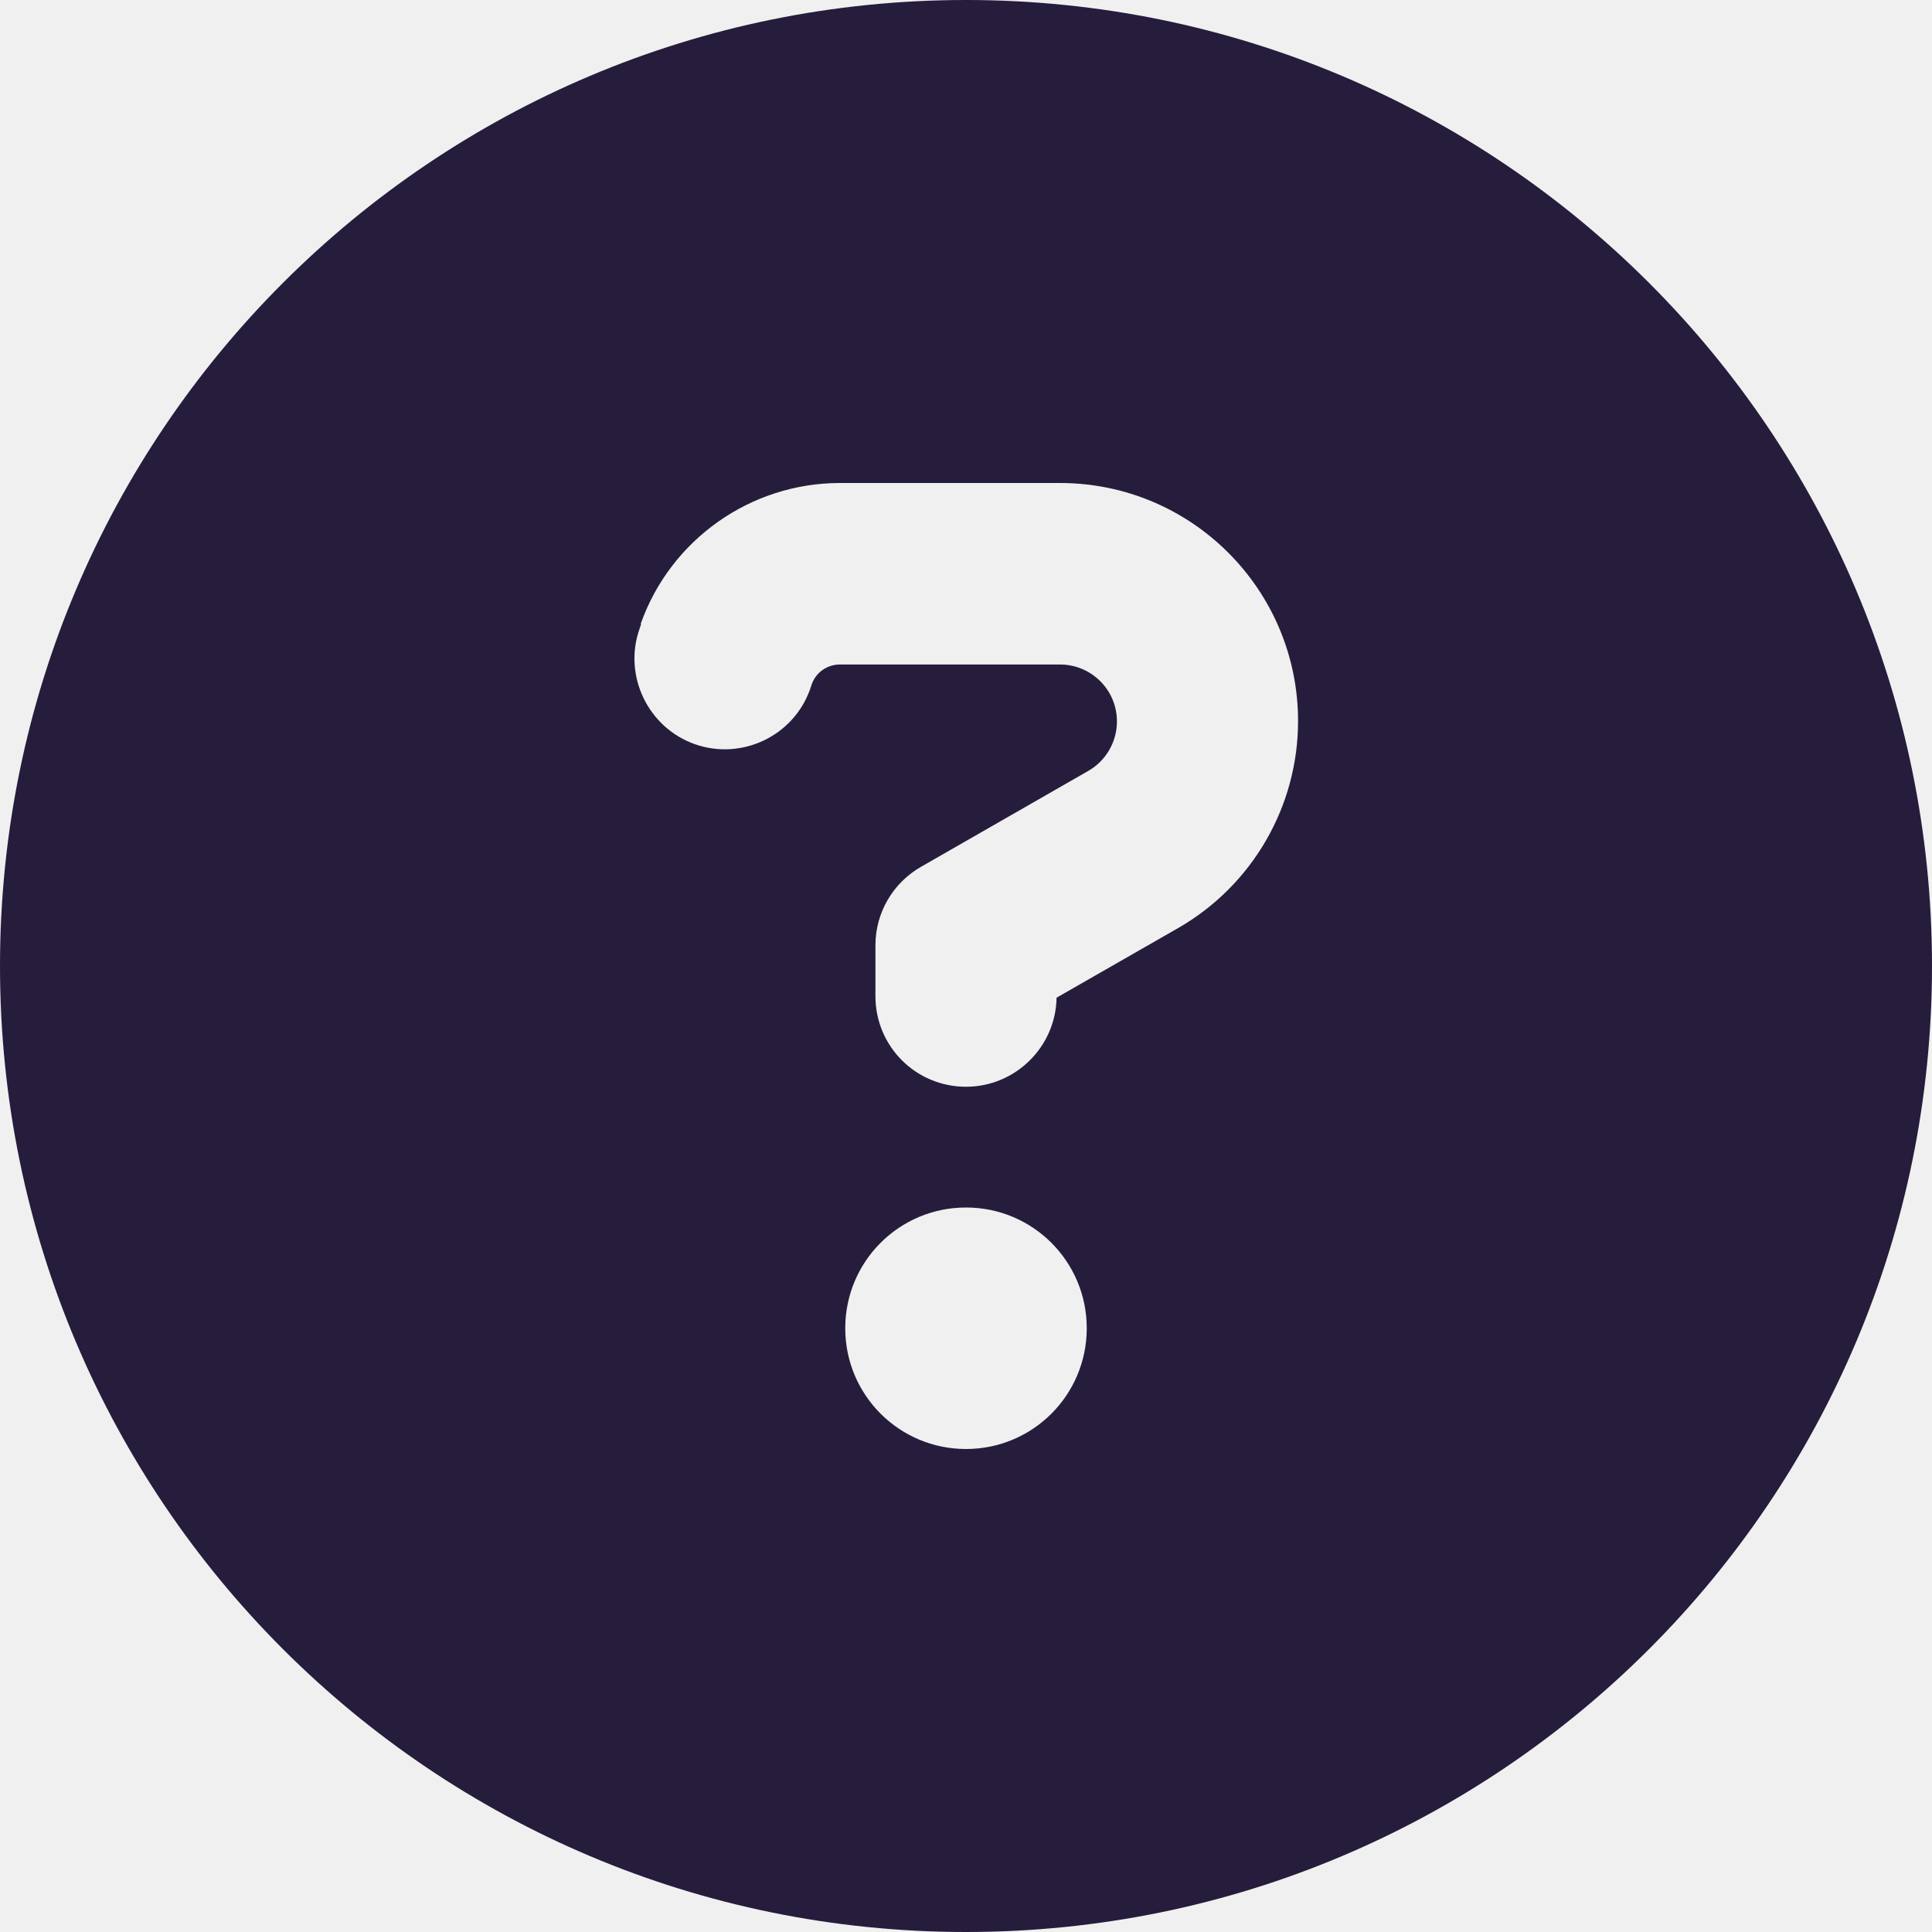
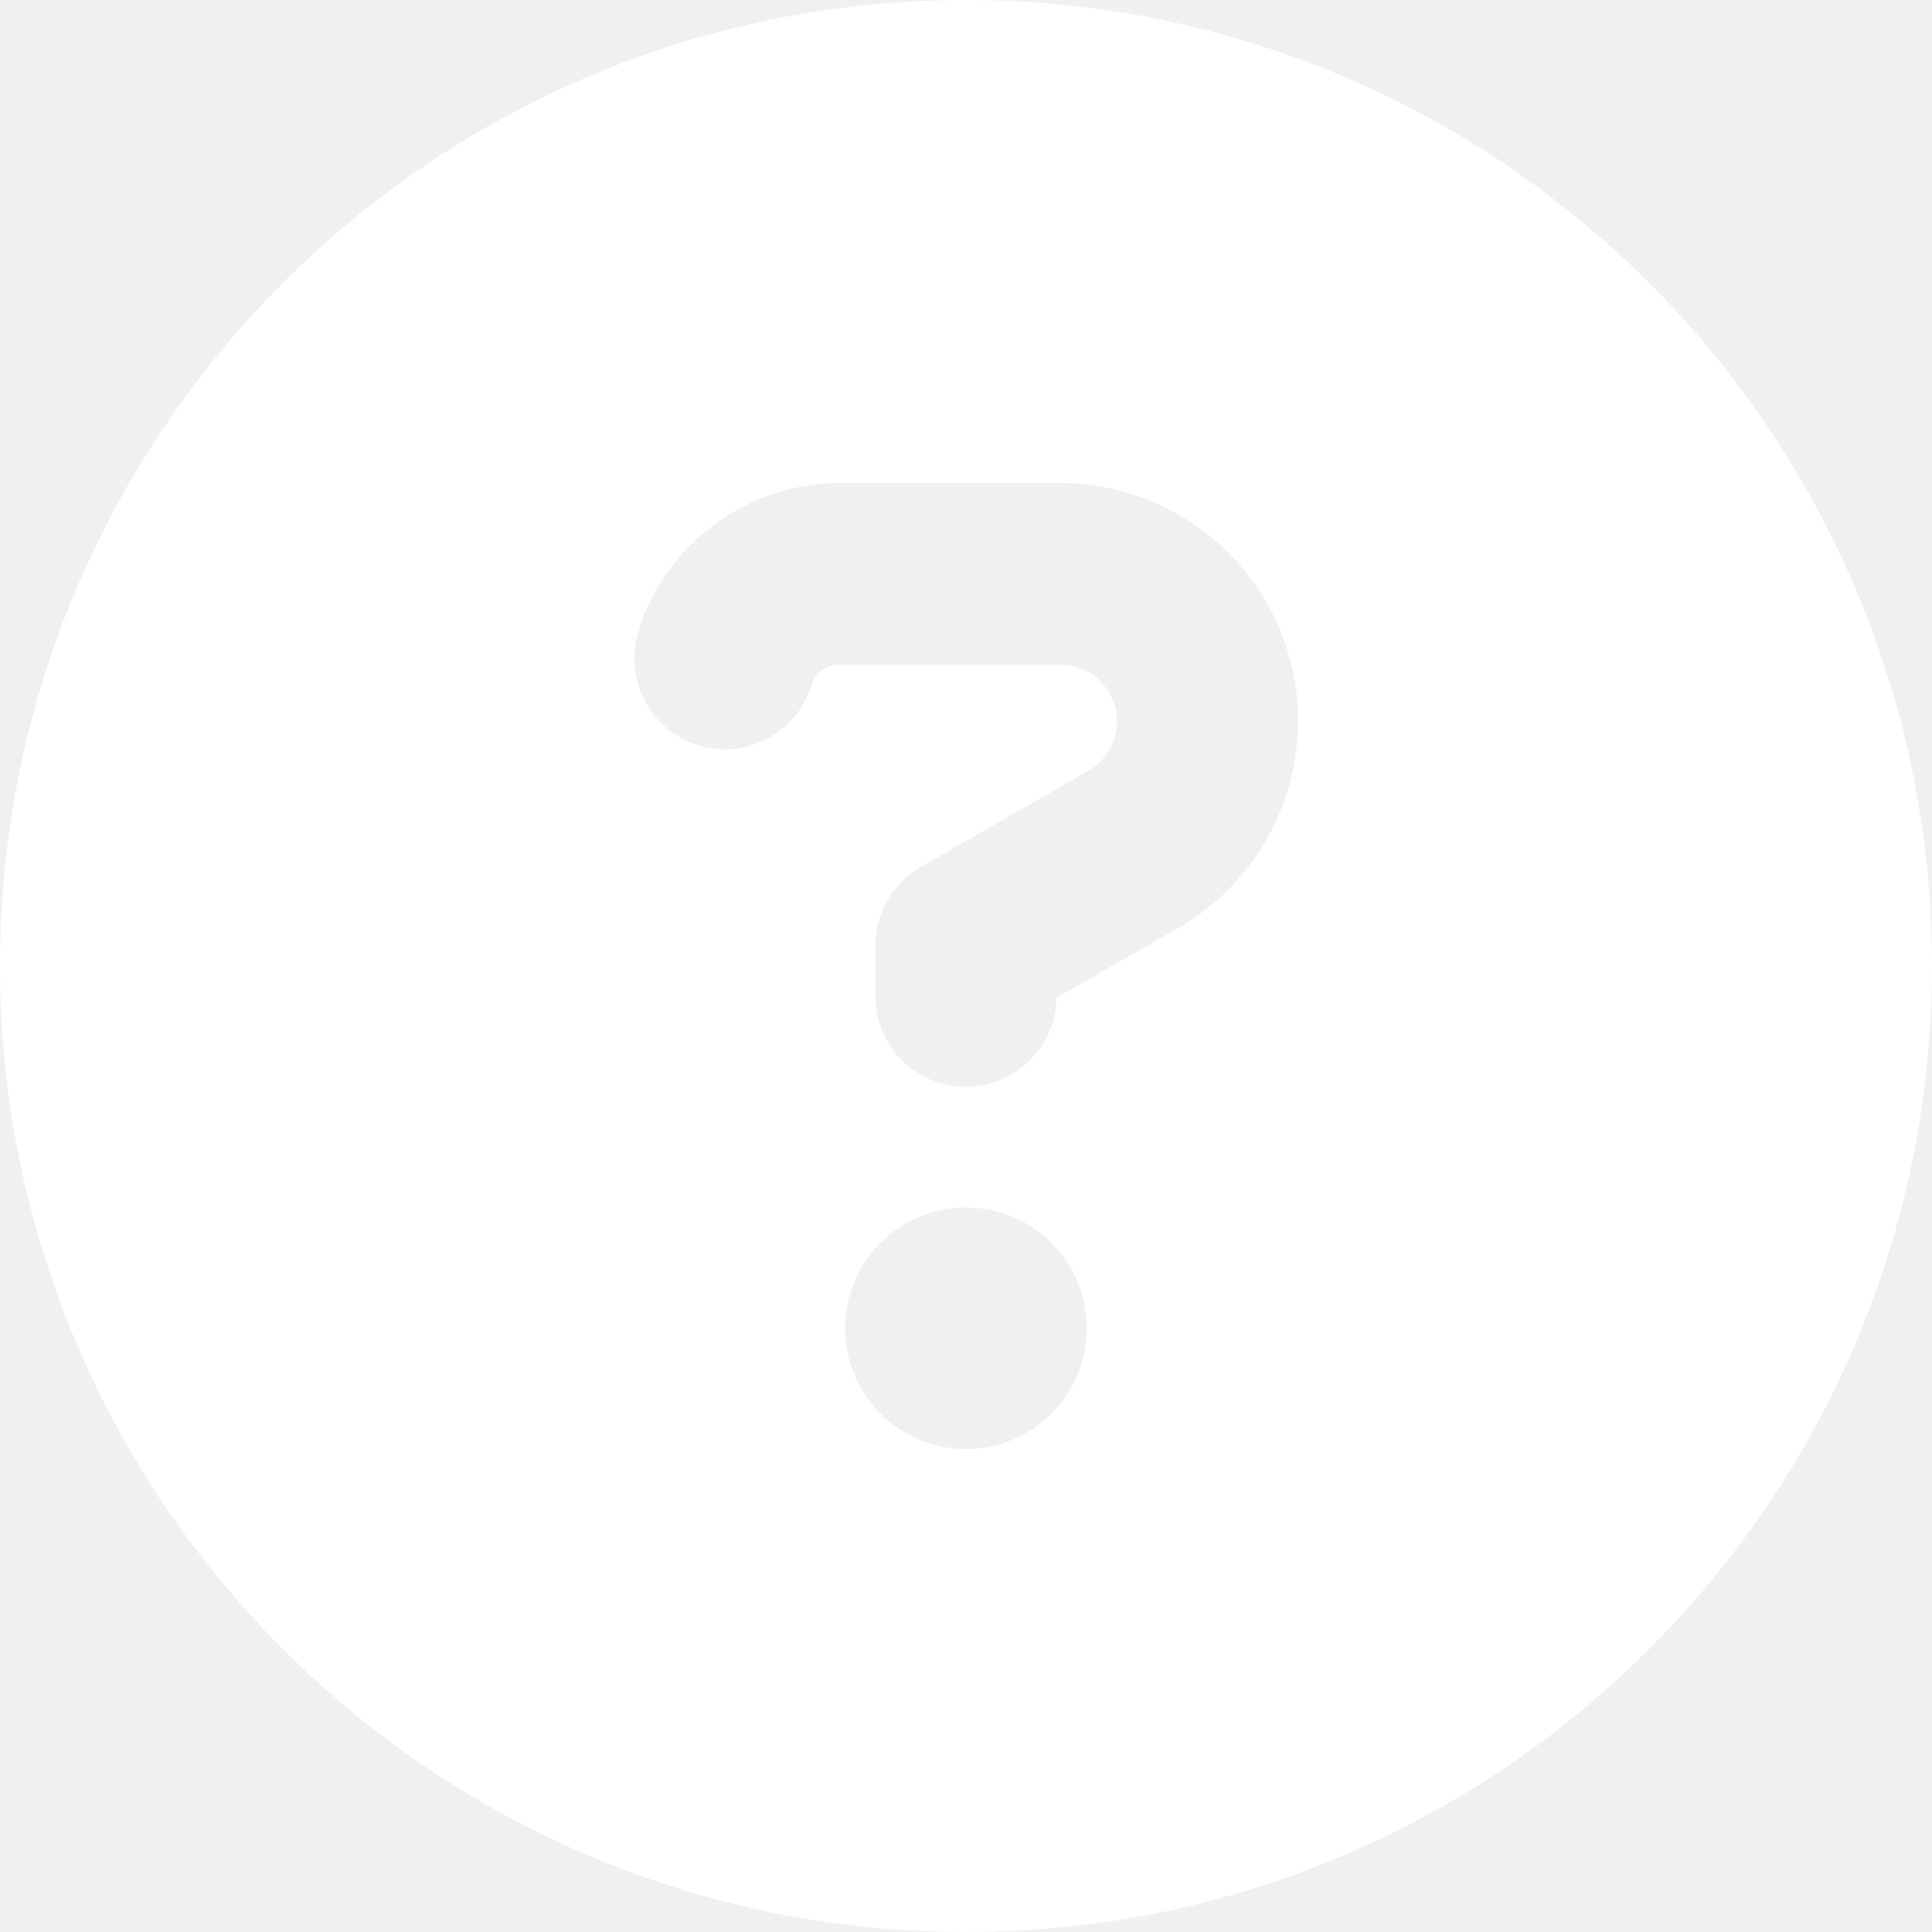
<svg xmlns="http://www.w3.org/2000/svg" viewBox="0 0 512 512">
-   <path fill="#261C3C" d="M256 512c141.4 0 256-114.6 256-256S397.4 0 256 0S0 114.6 0 256S114.6 512 256 512zM169.8 165.3c7.9-22.3 29.1-37.3 52.8-37.3h58.3c34.9 0 63.1 28.3 63.1 63.1c0 22.6-12.1 43.5-31.7 54.8L280 264.4c-.2 13-10.9 23.6-24 23.6c-13.3 0-24-10.7-24-24V250.5c0-8.6 4.6-16.5 12.1-20.8l44.3-25.4c4.7-2.7 7.6-7.7 7.6-13.1c0-8.4-6.8-15.1-15.1-15.1H222.6c-3.4 0-6.4 2.1-7.5 5.3l-.4 1.2c-4.4 12.5-18.2 19-30.6 14.6s-19-18.2-14.6-30.6l.4-1.2zM288 352c0 17.7-14.3 32-32 32s-32-14.3-32-32s14.3-32 32-32s32 14.3 32 32z" />
+   <path fill="#ffffff" d="M256 512c141.4 0 256-114.6 256-256S397.4 0 256 0S0 114.6 0 256S114.6 512 256 512zM169.8 165.3c7.9-22.3 29.1-37.3 52.8-37.3h58.3c34.9 0 63.1 28.3 63.1 63.1c0 22.6-12.1 43.5-31.7 54.8L280 264.4c-.2 13-10.9 23.6-24 23.6c-13.3 0-24-10.7-24-24V250.5c0-8.6 4.6-16.5 12.1-20.8l44.3-25.4c4.7-2.7 7.6-7.7 7.6-13.1c0-8.4-6.8-15.1-15.1-15.1H222.6c-3.4 0-6.4 2.1-7.5 5.3l-.4 1.2c-4.4 12.5-18.2 19-30.6 14.6s-19-18.2-14.6-30.6l.4-1.2zM288 352c0 17.7-14.3 32-32 32s-32-14.3-32-32s14.3-32 32-32s32 14.3 32 32z" />
</svg>
